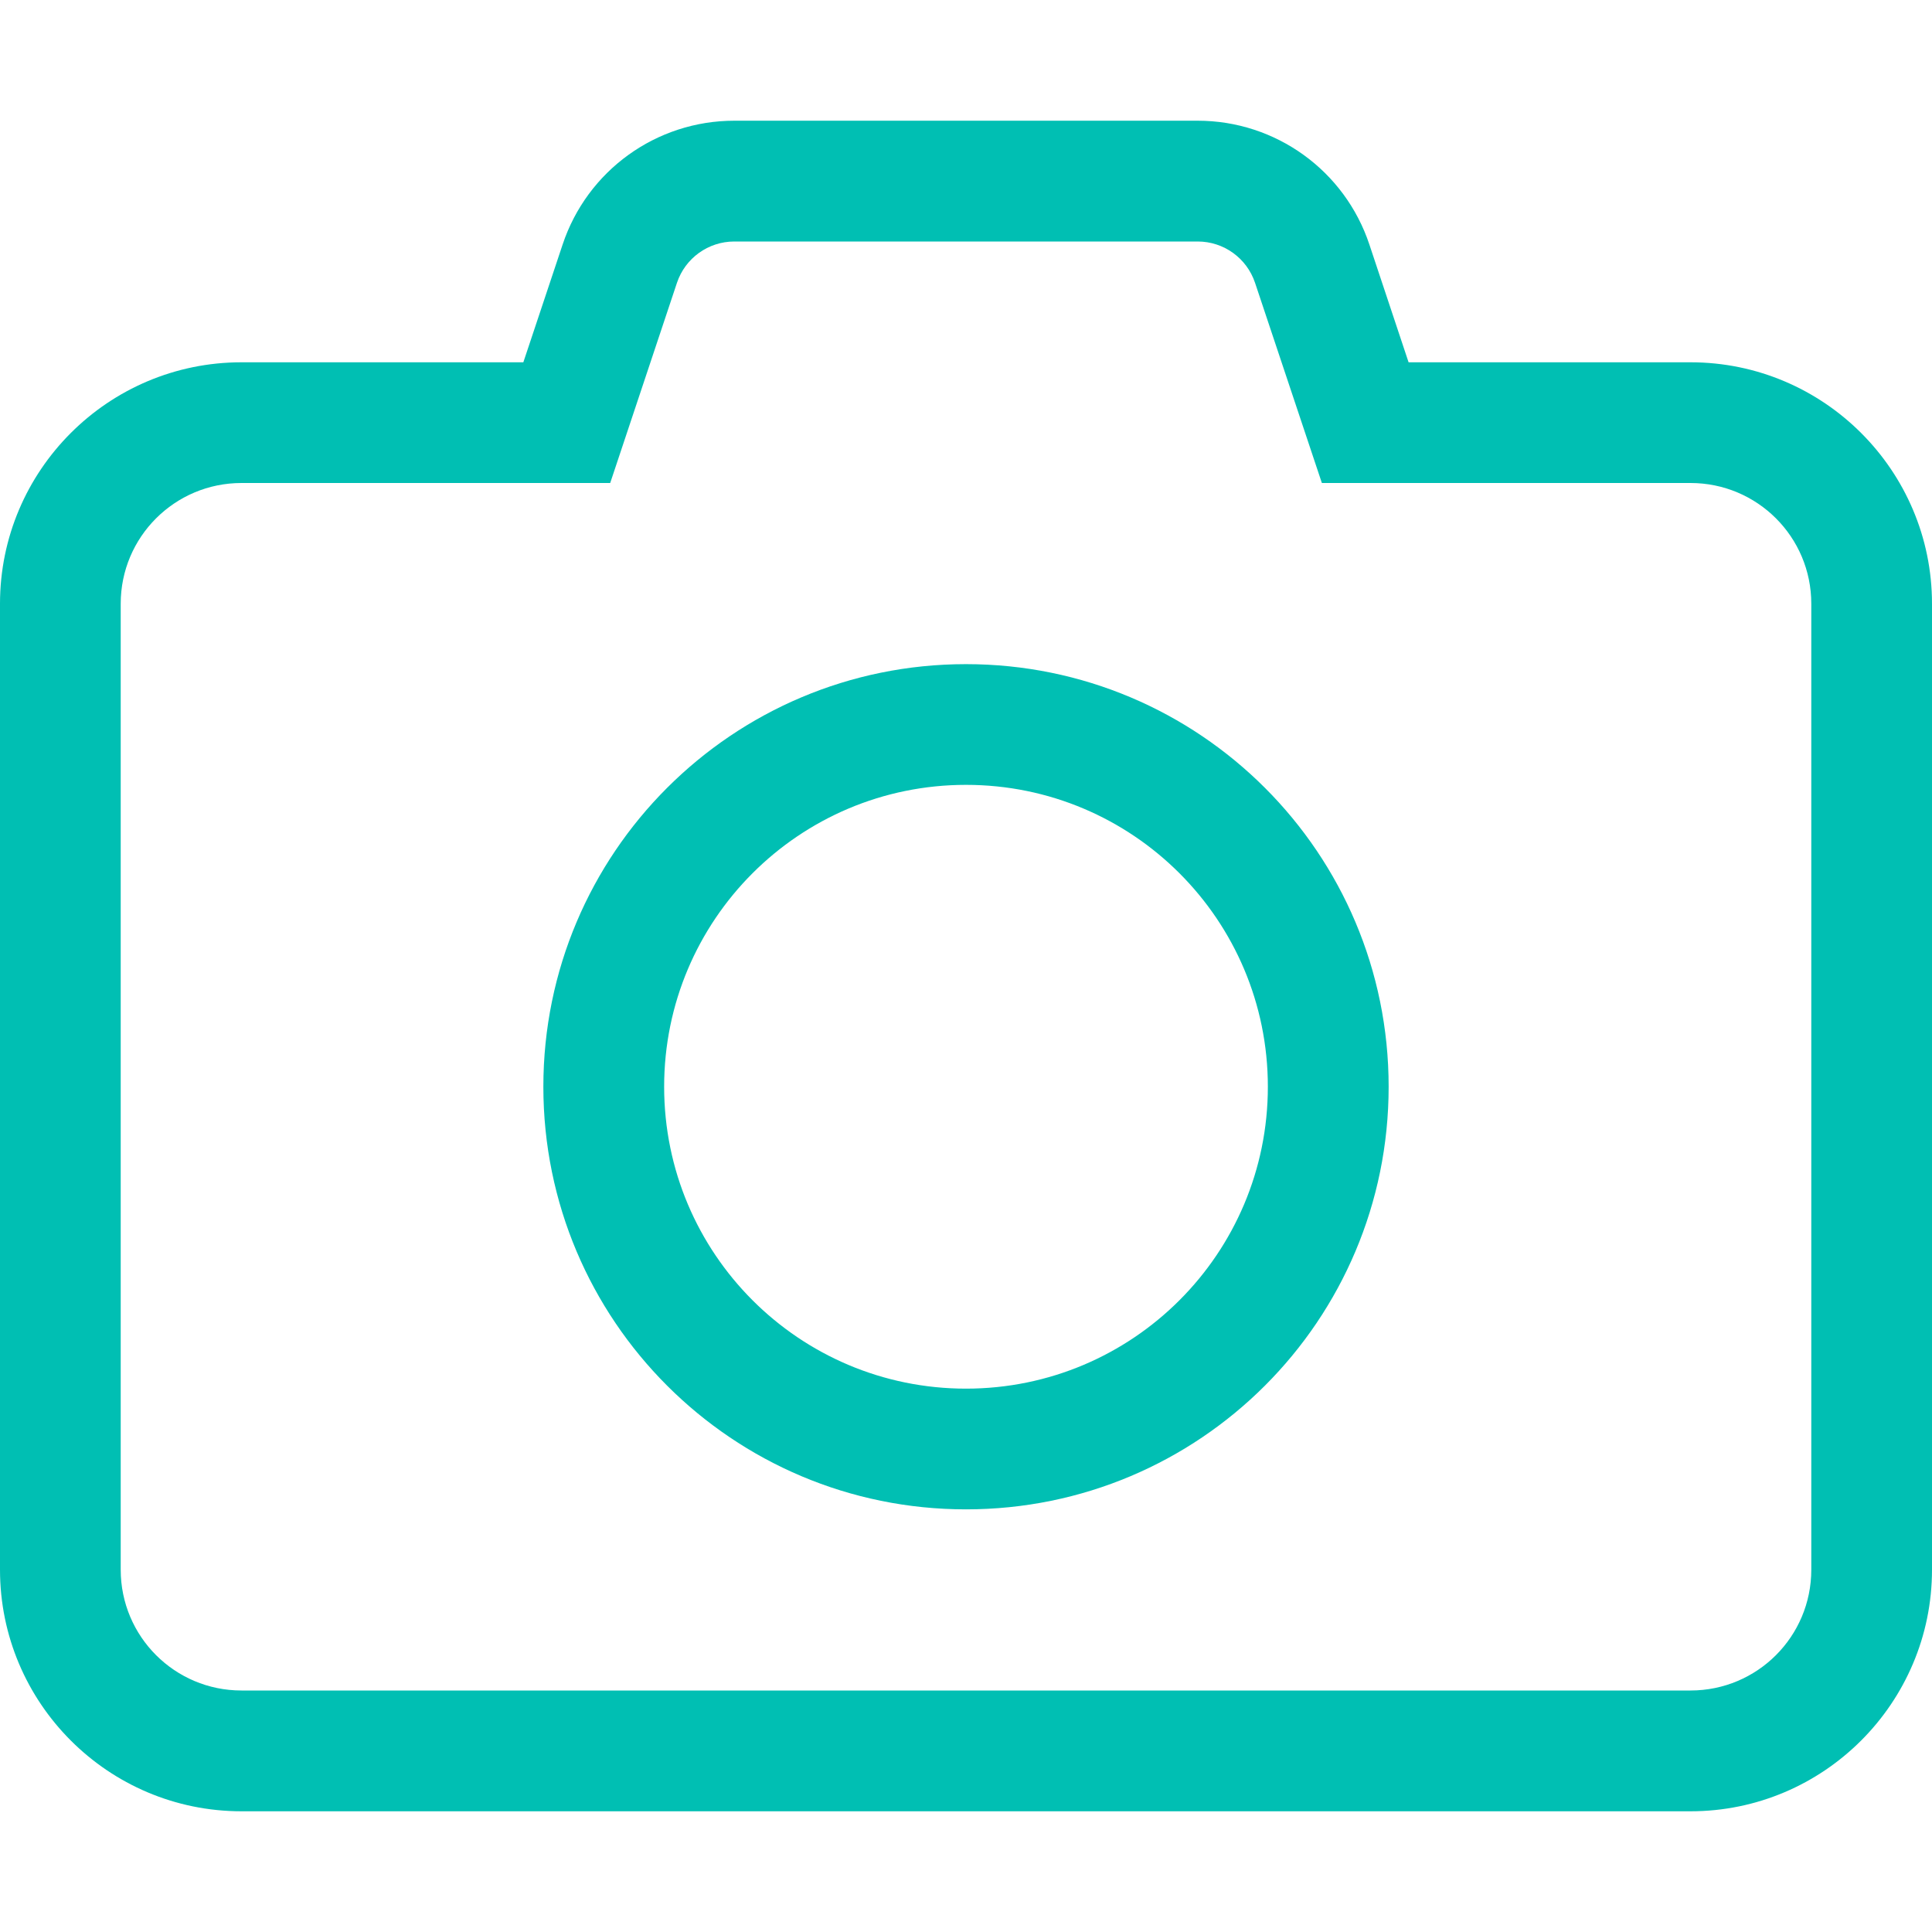
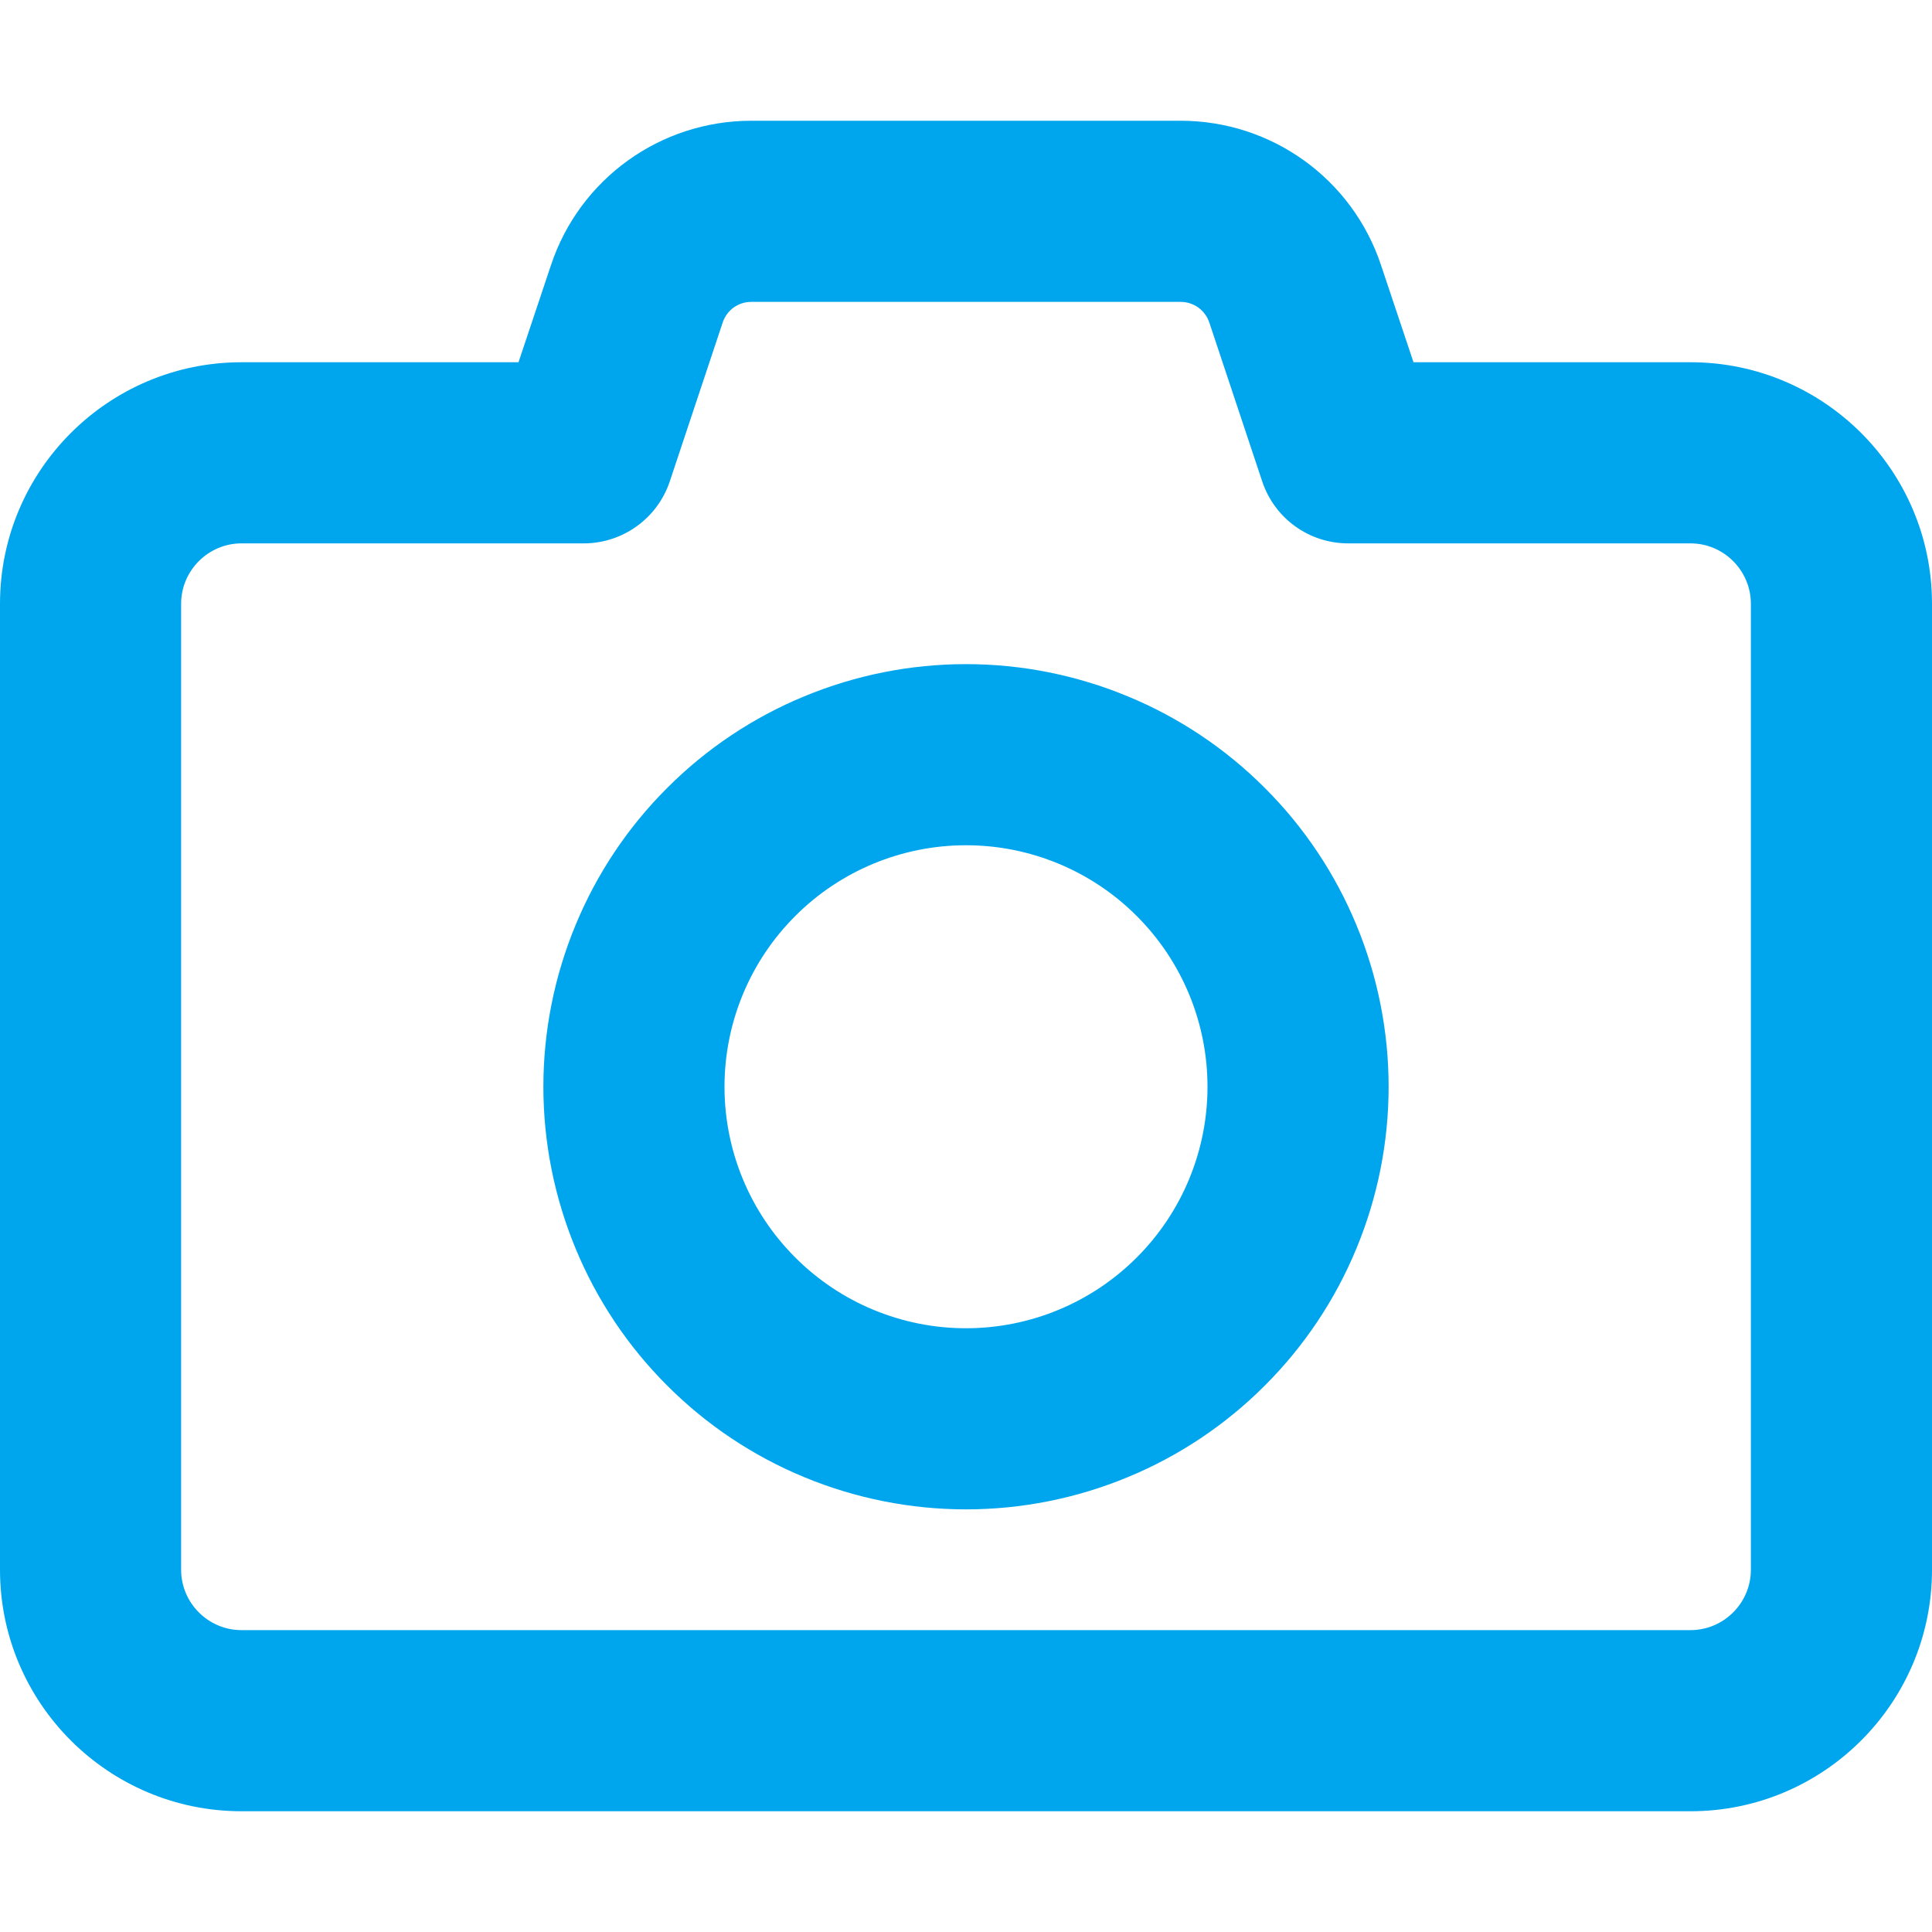
- <svg xmlns="http://www.w3.org/2000/svg" width="25" height="25" viewBox="0 0 25 25" fill="none">
-   <path d="M7.031 14.062C7.031 11.04 9.478 8.594 12.5 8.594C15.523 8.594 17.969 11.04 17.969 14.062C17.969 17.085 15.523 19.531 12.5 19.531C9.478 19.531 7.031 17.085 7.031 14.062ZM12.5 10.156C10.342 10.156 8.594 11.904 8.594 14.062C8.594 16.221 10.342 17.969 12.5 17.969C14.658 17.969 16.406 16.221 16.406 14.062C16.406 11.904 14.658 10.156 12.5 10.156ZM17.72 3.165L18.227 4.688H21.875C23.599 4.688 25 6.089 25 7.812V20.312C25 22.036 23.599 23.438 21.875 23.438H3.125C1.399 23.438 0 22.036 0 20.312V7.812C0 6.089 1.399 4.688 3.125 4.688H6.772L7.28 3.165C7.598 2.208 8.491 1.562 9.502 1.562H15.498C16.509 1.562 17.402 2.208 17.72 3.165ZM3.125 6.25C2.262 6.25 1.562 6.948 1.562 7.812V20.312C1.562 21.177 2.262 21.875 3.125 21.875H21.875C22.739 21.875 23.438 21.177 23.438 20.312V7.812C23.438 6.948 22.739 6.25 21.875 6.25H17.105L16.24 3.659C16.133 3.34 15.835 3.125 15.498 3.125H9.502C9.165 3.125 8.867 3.34 8.76 3.659L7.896 6.25H3.125Z" fill="#00BFB3" />
+ <svg xmlns="http://www.w3.org/2000/svg" width="24" height="24" viewBox="0 0 24 24" fill="none">
+   <path d="M9.333 1.5C8.203 1.5 7.2 2.222 6.844 3.295L6.441 4.5H3C1.345 4.5 0 5.845 0 7.5V19.5C0 21.155 1.345 22.5 3 22.5H21C22.655 22.5 24 21.155 24 19.5V7.5C24 5.845 22.655 4.5 21 4.5H17.559L17.156 3.295C16.8 2.222 15.797 1.5 14.667 1.5H9.333ZM8.977 4.008C9.028 3.853 9.169 3.75 9.333 3.75H14.667C14.827 3.75 14.972 3.853 15.023 4.008L15.68 5.981C15.834 6.441 16.261 6.75 16.748 6.75H21C21.413 6.75 21.75 7.088 21.75 7.5V19.5C21.75 19.913 21.413 20.25 21 20.25H3C2.587 20.25 2.25 19.913 2.25 19.5V7.5C2.25 7.088 2.587 6.75 3 6.75H7.252C7.734 6.75 8.166 6.441 8.32 5.981L8.977 4.008ZM12 18.75C12.689 18.75 13.372 18.614 14.009 18.35C14.646 18.087 15.225 17.7 15.712 17.212C16.2 16.725 16.587 16.146 16.85 15.509C17.114 14.872 17.25 14.189 17.25 13.5C17.25 12.811 17.114 12.128 16.85 11.491C16.587 10.854 16.2 10.275 15.712 9.788C15.225 9.3 14.646 8.913 14.009 8.65C13.372 8.386 12.689 8.25 12 8.25C11.311 8.25 10.628 8.386 9.991 8.65C9.354 8.913 8.775 9.3 8.288 9.788C7.8 10.275 7.413 10.854 7.15 11.491C6.886 12.128 6.75 12.811 6.75 13.5C6.75 14.189 6.886 14.872 7.15 15.509C7.413 16.146 7.8 16.725 8.288 17.212C8.775 17.7 9.354 18.087 9.991 18.35C10.628 18.614 11.311 18.75 12 18.75ZM9 13.5C9 12.704 9.316 11.941 9.879 11.379C10.441 10.816 11.204 10.5 12 10.5C12.796 10.5 13.559 10.816 14.121 11.379C14.684 11.941 15 12.704 15 13.5C15 14.296 14.684 15.059 14.121 15.621C13.559 16.184 12.796 16.5 12 16.5C11.204 16.5 10.441 16.184 9.879 15.621C9.316 15.059 9 14.296 9 13.5Z" fill="#00A6ED" />
</svg>
